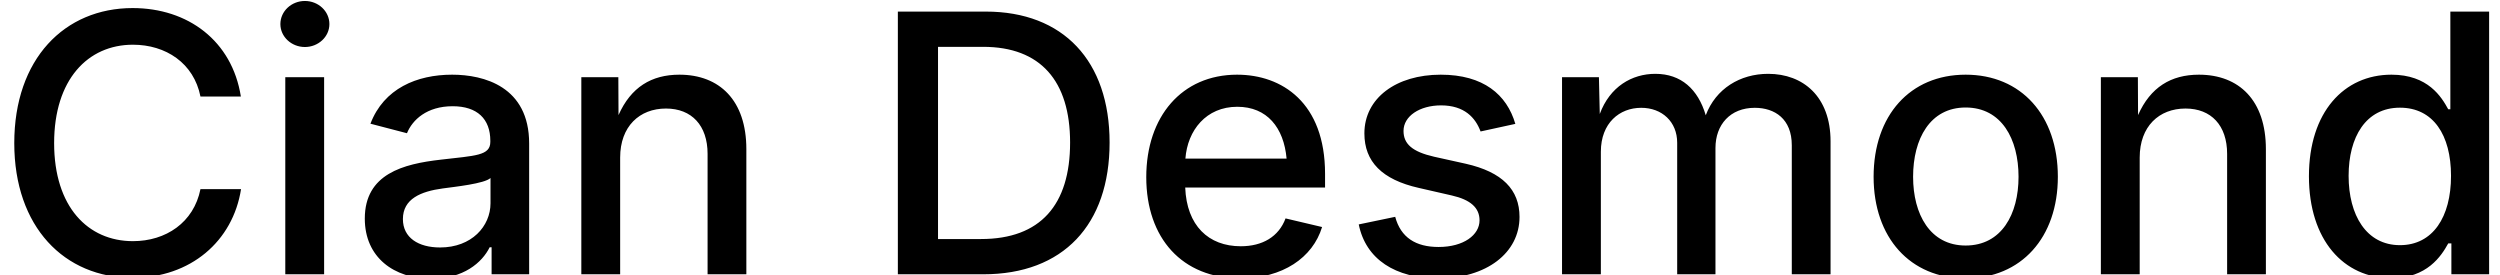
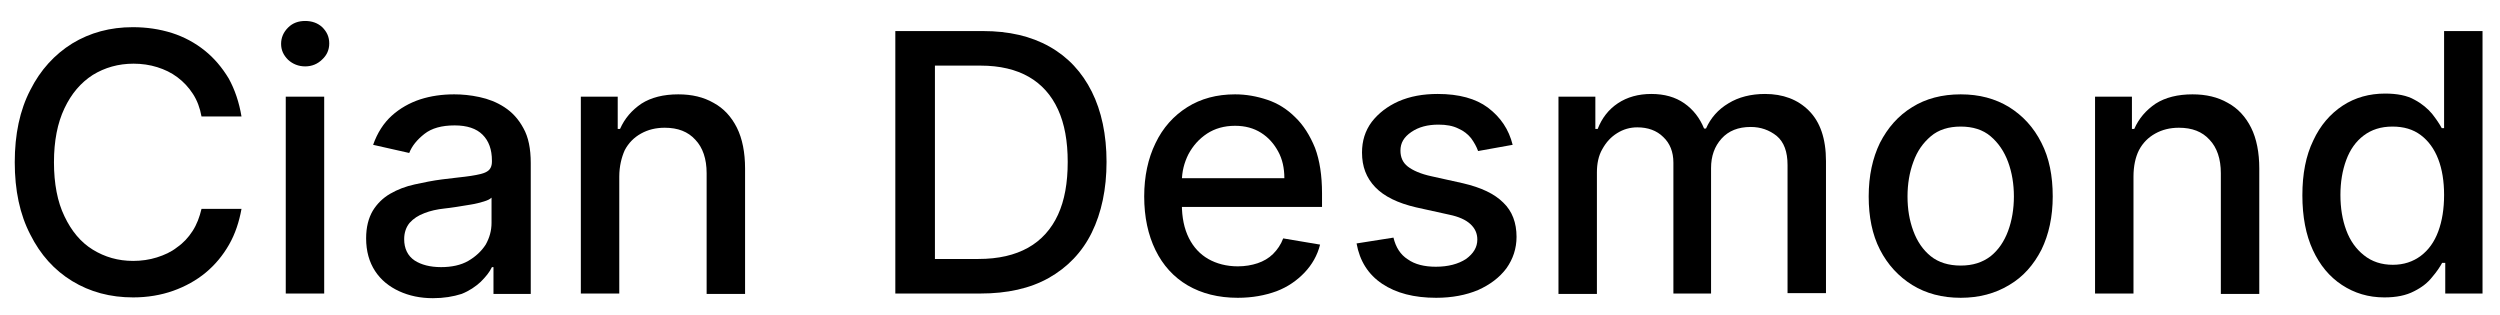
- <svg xmlns="http://www.w3.org/2000/svg" id="Layer_1" data-name="Layer 1" viewBox="0 0 643.86 70.64">
-   <text transform="translate(-1.45 70.64)" style="font-size:93px;font-family:Inter-Medium, Inter;font-weight:500">Cian Desmond</text>
+ <svg xmlns="http://www.w3.org/2000/svg" version="1.1" id="Layer_1" x="0px" y="0px" viewBox="0 0 643.9 81" style="enable-background:new 0 0 643.9 81;" xml:space="preserve">
+   <style type="text/css">
+ 	.st0{enable-background:new    ;}
+ </style>
+   <g class="st0">
+     <path d="M62.2,30H51.9c-0.4-2.2-1.1-4.1-2.2-5.8c-1.1-1.7-2.4-3.1-4-4.3c-1.6-1.2-3.3-2-5.2-2.6c-1.9-0.6-4-0.9-6.1-0.9   c-3.9,0-7.4,1-10.5,2.9c-3.1,2-5.5,4.8-7.3,8.6c-1.8,3.8-2.7,8.4-2.7,13.9c0,5.5,0.9,10.2,2.7,13.9c1.8,3.8,4.2,6.7,7.3,8.6   c3.1,1.9,6.5,2.9,10.4,2.9c2.1,0,4.2-0.3,6.1-0.9c1.9-0.6,3.7-1.4,5.2-2.6c1.6-1.1,2.9-2.5,4-4.2c1.1-1.7,1.8-3.6,2.3-5.7l10.3,0   c-0.6,3.3-1.6,6.4-3.2,9.2c-1.6,2.8-3.6,5.2-6,7.2s-5.3,3.6-8.4,4.7c-3.1,1.1-6.6,1.7-10.3,1.7c-5.9,0-11.1-1.4-15.7-4.2   c-4.6-2.8-8.2-6.8-10.8-12C5.1,55.2,3.8,49,3.8,41.8c0-7.2,1.3-13.4,4-18.6c2.6-5.2,6.3-9.2,10.8-12c4.6-2.8,9.8-4.2,15.6-4.2   c3.6,0,6.9,0.5,10.1,1.5c3.1,1,5.9,2.5,8.4,4.5c2.5,2,4.5,4.4,6.2,7.2C60.5,23.1,61.6,26.4,62.2,30z" />
+     <path d="M78.6,17.1c-1.7,0-3.2-0.6-4.4-1.7c-1.2-1.2-1.8-2.5-1.8-4.1c0-1.6,0.6-3,1.8-4.2c1.2-1.2,2.7-1.7,4.4-1.7S81.8,5.9,83,7   c1.2,1.2,1.8,2.5,1.8,4.2c0,1.6-0.6,3-1.8,4.1C81.8,16.5,80.3,17.1,78.6,17.1z M73.6,75.6V24.9h9.9v50.7H73.6z" />
+     <path d="M111.5,76.8c-3.2,0-6.1-0.6-8.7-1.8c-2.6-1.2-4.7-2.9-6.2-5.2c-1.5-2.3-2.3-5.1-2.3-8.4c0-2.9,0.6-5.2,1.7-7.1   c1.1-1.8,2.6-3.3,4.5-4.4c1.9-1.1,4-1.9,6.3-2.4c2.3-0.5,4.7-1,7.1-1.3c3-0.4,5.5-0.6,7.4-0.9s3.3-0.6,4.1-1.1   c0.9-0.5,1.3-1.4,1.3-2.6v-0.2c0-2.9-0.8-5.1-2.4-6.7c-1.6-1.6-4-2.4-7.2-2.4c-3.3,0-5.9,0.7-7.8,2.2s-3.2,3.1-3.9,4.9l-9.3-2.1   c1.1-3.1,2.7-5.6,4.8-7.5c2.1-1.9,4.6-3.3,7.3-4.2c2.8-0.9,5.7-1.3,8.8-1.3c2,0,4.2,0.2,6.5,0.7s4.4,1.3,6.4,2.6   c2,1.3,3.6,3,4.9,5.4c1.3,2.3,1.9,5.3,1.9,9v33.7h-9.6v-6.9h-0.4c-0.6,1.3-1.6,2.5-2.9,3.8c-1.3,1.2-2.9,2.3-4.9,3.1   C116.7,76.4,114.3,76.8,111.5,76.8z M113.6,68.8c2.7,0,5.1-0.5,7-1.6c1.9-1.1,3.4-2.5,4.5-4.2c1-1.8,1.5-3.6,1.5-5.6v-6.5   c-0.4,0.4-1,0.7-2,1c-1,0.3-2.1,0.6-3.4,0.8c-1.3,0.2-2.5,0.4-3.7,0.6c-1.2,0.2-2.2,0.3-3,0.4c-1.9,0.2-3.7,0.6-5.2,1.2   c-1.6,0.6-2.8,1.4-3.8,2.5c-0.9,1.1-1.4,2.5-1.4,4.2c0,2.4,0.9,4.3,2.7,5.5C108.5,68.2,110.8,68.8,113.6,68.8z" />
+     <path d="M159.5,45.5v30.1h-9.9V24.9h9.5v8.3h0.6c1.2-2.7,3-4.8,5.5-6.5c2.5-1.6,5.7-2.4,9.5-2.4c3.5,0,6.5,0.7,9.1,2.2   c2.6,1.4,4.6,3.6,6,6.4c1.4,2.8,2.1,6.4,2.1,10.5v32.3h-9.9V44.6c0-3.7-1-6.6-2.9-8.6c-1.9-2.1-4.5-3.1-7.9-3.1   c-2.3,0-4.3,0.5-6.1,1.5c-1.8,1-3.2,2.4-4.2,4.3C160.1,40.5,159.5,42.8,159.5,45.5z" />
+     <path d="M252.5,75.6h-21.9V8h22.6c6.6,0,12.3,1.3,17.1,4c4.8,2.7,8.4,6.6,10.9,11.6c2.5,5,3.8,11.1,3.8,18.1c0,7-1.3,13.1-3.8,18.2   s-6.3,9-11.1,11.7C265.3,74.3,259.4,75.6,252.5,75.6z M240.9,66.7H252c5.2,0,9.4-1,12.8-2.9c3.4-1.9,6-4.8,7.7-8.5   s2.5-8.2,2.5-13.6c0-5.3-0.8-9.8-2.5-13.5c-1.7-3.7-4.2-6.5-7.5-8.4c-3.3-1.9-7.5-2.9-12.4-2.9h-11.8V66.7z" />
+     <path d="M318.8,76.7c-5,0-9.3-1.1-12.9-3.2c-3.6-2.1-6.4-5.2-8.3-9.1c-1.9-3.9-2.9-8.5-2.9-13.8c0-5.2,1-9.8,2.9-13.7   c1.9-4,4.7-7.1,8.2-9.3c3.5-2.2,7.6-3.3,12.3-3.3c2.9,0,5.6,0.5,8.3,1.4c2.7,0.9,5.1,2.4,7.2,4.5c2.1,2,3.8,4.7,5.1,7.9   c1.2,3.2,1.8,7.1,1.8,11.7v3.5h-40.3v-7.4h30.6c0-2.6-0.5-4.9-1.6-6.9c-1.1-2-2.5-3.6-4.4-4.8c-1.9-1.2-4.1-1.8-6.7-1.8   c-2.8,0-5.2,0.7-7.2,2c-2.1,1.4-3.6,3.1-4.8,5.3c-1.1,2.2-1.7,4.5-1.7,7.1v5.8c0,3.4,0.6,6.3,1.8,8.7c1.2,2.4,2.9,4.2,5,5.4   s4.7,1.9,7.6,1.9c1.9,0,3.6-0.3,5.1-0.8c1.5-0.5,2.9-1.3,4-2.4c1.1-1.1,2-2.4,2.6-4L340,63c-0.7,2.8-2.1,5.2-4,7.2   s-4.3,3.7-7.2,4.8C325.8,76.1,322.5,76.7,318.8,76.7z" />
+     <path d="M389.6,37.3l-8.9,1.6c-0.4-1.1-1-2.2-1.8-3.3c-0.8-1-1.9-1.9-3.3-2.5c-1.4-0.7-3.1-1-5.1-1c-2.8,0-5.1,0.6-7,1.9   s-2.8,2.8-2.8,4.8c0,1.7,0.6,3.1,1.9,4.1s3.3,1.9,6.1,2.5l8.1,1.8c4.7,1.1,8.1,2.7,10.4,5c2.3,2.2,3.4,5.2,3.4,8.8   c0,3-0.9,5.7-2.6,8.1c-1.8,2.4-4.2,4.2-7.3,5.6c-3.1,1.3-6.7,2-10.8,2c-5.7,0-10.3-1.2-13.9-3.6c-3.6-2.4-5.8-5.9-6.6-10.4l9.5-1.5   c0.6,2.5,1.8,4.4,3.7,5.6c1.8,1.3,4.3,1.9,7.2,1.9c3.2,0,5.8-0.7,7.8-2c1.9-1.4,2.9-3,2.9-5c0-1.6-0.6-2.9-1.8-4   c-1.2-1.1-3-1.9-5.4-2.4l-8.6-1.9c-4.7-1.1-8.2-2.8-10.5-5.2c-2.3-2.4-3.4-5.3-3.4-8.9c0-3,0.8-5.6,2.5-7.9c1.7-2.2,4-4,6.9-5.3   c3-1.3,6.3-1.9,10.1-1.9c5.5,0,9.8,1.2,12.9,3.5C386.5,30.2,388.6,33.3,389.6,37.3z" />
+     <path d="M401.4,75.6V24.9h9.5v8.3h0.6c1.1-2.8,2.8-5,5.2-6.6c2.4-1.6,5.3-2.4,8.6-2.4c3.4,0,6.2,0.8,8.5,2.4s4,3.8,5.1,6.5h0.5   c1.2-2.7,3.1-4.9,5.8-6.5c2.6-1.6,5.8-2.4,9.4-2.4c4.6,0,8.4,1.4,11.3,4.3c2.9,2.9,4.4,7.2,4.4,13v34h-9.9V42.5   c0-3.4-0.9-5.9-2.8-7.5c-1.9-1.5-4.1-2.3-6.7-2.3c-3.2,0-5.7,1-7.5,3s-2.7,4.5-2.7,7.6v32.3H431V41.9c0-2.8-0.9-5-2.6-6.6   c-1.7-1.7-4-2.5-6.7-2.5c-1.9,0-3.6,0.5-5.2,1.5c-1.6,1-2.8,2.3-3.8,4.1c-1,1.7-1.4,3.8-1.4,6v31.3H401.4z" />
+     <path d="M505,76.7c-4.8,0-8.9-1.1-12.5-3.3c-3.5-2.2-6.3-5.2-8.3-9.1c-2-3.9-2.9-8.5-2.9-13.7c0-5.3,1-9.9,2.9-13.8   c2-3.9,4.7-7,8.3-9.2c3.5-2.2,7.7-3.3,12.5-3.3s8.9,1.1,12.5,3.3c3.5,2.2,6.3,5.2,8.3,9.2c2,3.9,2.9,8.5,2.9,13.8   c0,5.2-1,9.8-2.9,13.7c-2,3.9-4.7,7-8.3,9.1C513.9,75.6,509.7,76.7,505,76.7z M505,68.4c3.1,0,5.6-0.8,7.7-2.4   c2-1.6,3.5-3.8,4.5-6.5c1-2.7,1.5-5.7,1.5-8.9c0-3.2-0.5-6.2-1.5-8.9c-1-2.7-2.5-4.9-4.5-6.6c-2-1.7-4.6-2.5-7.7-2.5   c-3.1,0-5.7,0.8-7.7,2.5s-3.5,3.8-4.5,6.6c-1,2.7-1.5,5.7-1.5,8.9c0,3.3,0.5,6.2,1.5,8.9s2.5,4.9,4.5,6.5   C499.3,67.6,501.9,68.4,505,68.4z" />
+     <path d="M549.5,45.5v30.1h-9.9V24.9h9.5v8.3h0.6c1.2-2.7,3-4.8,5.5-6.5c2.5-1.6,5.7-2.4,9.5-2.4c3.5,0,6.5,0.7,9.1,2.2   c2.6,1.4,4.6,3.6,6,6.4c1.4,2.8,2.1,6.4,2.1,10.5v32.3h-9.9V44.6c0-3.7-1-6.6-2.9-8.6c-1.9-2.1-4.5-3.1-7.9-3.1   c-2.3,0-4.3,0.5-6.1,1.5c-1.8,1-3.2,2.4-4.2,4.3C550,40.5,549.5,42.8,549.5,45.5z" />
+     <path d="M614.1,76.6c-4.1,0-7.7-1.1-10.9-3.2c-3.2-2.1-5.7-5.1-7.5-9s-2.7-8.6-2.7-14.1s0.9-10.2,2.8-14.1c1.8-3.9,4.4-6.9,7.6-9   c3.2-2.1,6.9-3.1,10.9-3.1c3.1,0,5.7,0.5,7.6,1.6c1.9,1,3.4,2.3,4.5,3.6c1.1,1.4,1.9,2.6,2.5,3.7h0.6V8h9.9v67.6h-9.6v-7.9h-0.8   c-0.6,1.1-1.4,2.3-2.6,3.7c-1.1,1.4-2.6,2.6-4.6,3.6C619.7,76.1,617.2,76.6,614.1,76.6z M616.3,68.2c2.8,0,5.2-0.8,7.2-2.3   c2-1.5,3.5-3.6,4.5-6.3c1-2.7,1.5-5.8,1.5-9.4c0-3.5-0.5-6.6-1.5-9.2c-1-2.6-2.5-4.7-4.5-6.2c-2-1.5-4.4-2.2-7.3-2.2   c-3,0-5.4,0.8-7.4,2.3s-3.5,3.6-4.5,6.3c-1,2.7-1.5,5.7-1.5,9c0,3.4,0.5,6.4,1.5,9.1c1,2.7,2.5,4.8,4.5,6.4   C610.9,67.4,613.4,68.2,616.3,68.2z" />
+   </g>
</svg>
